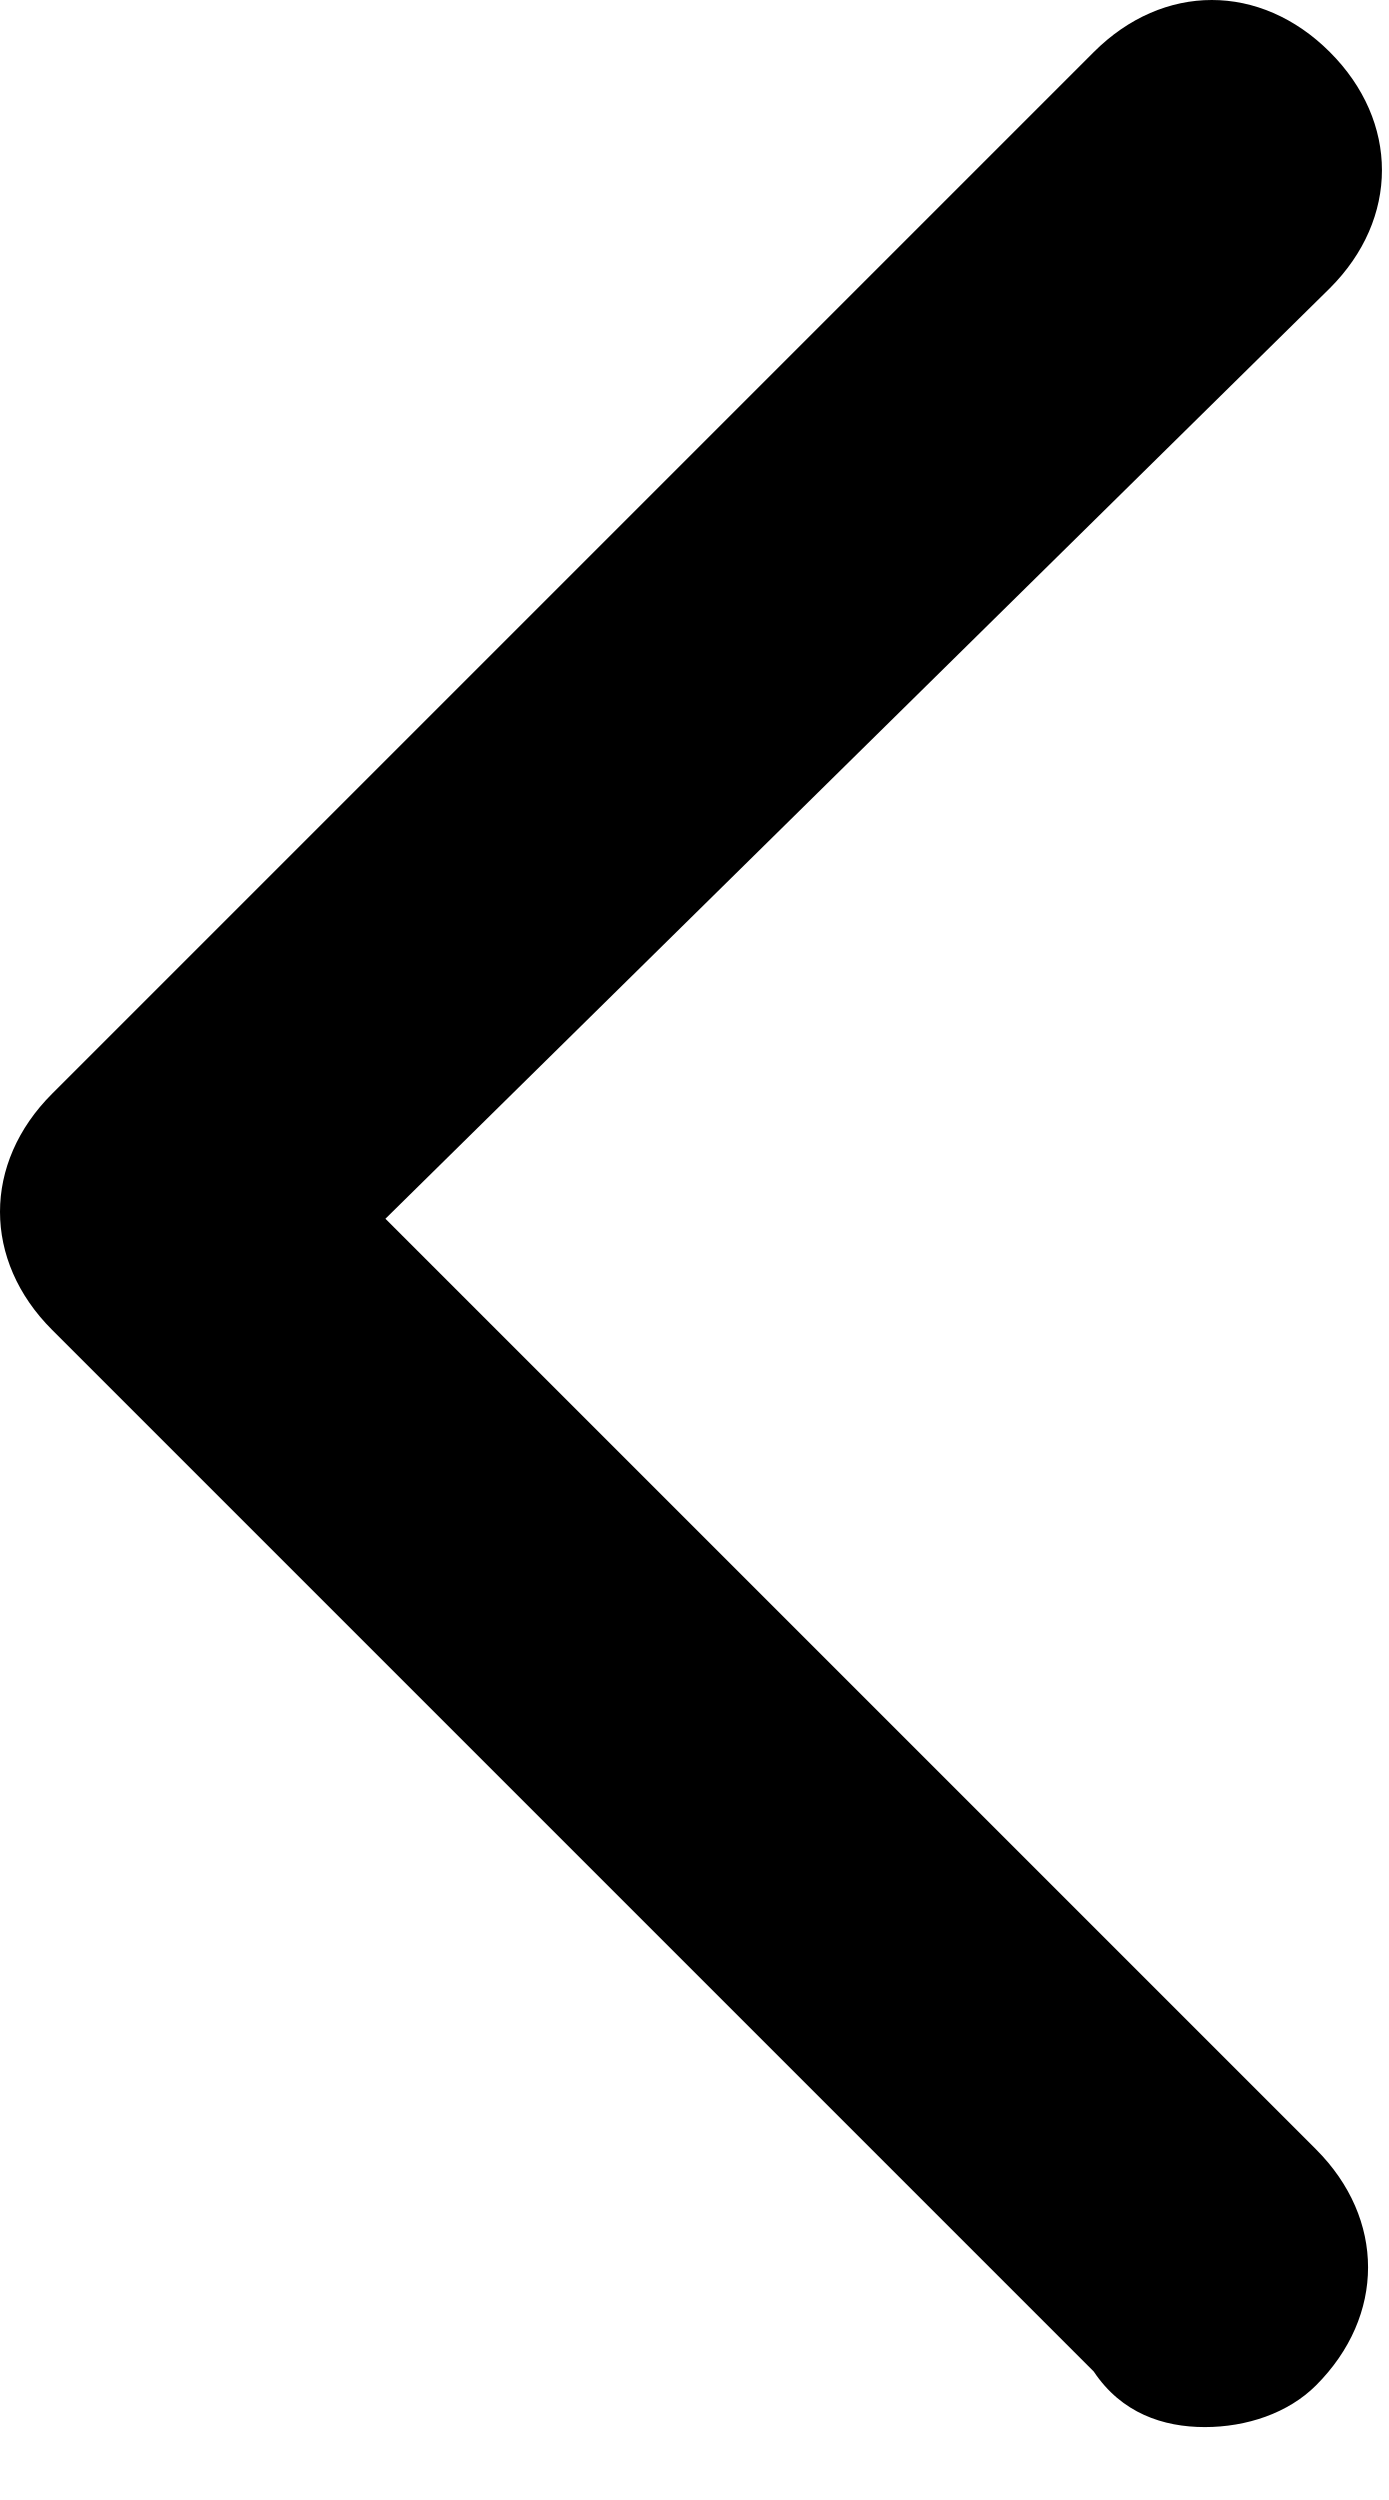
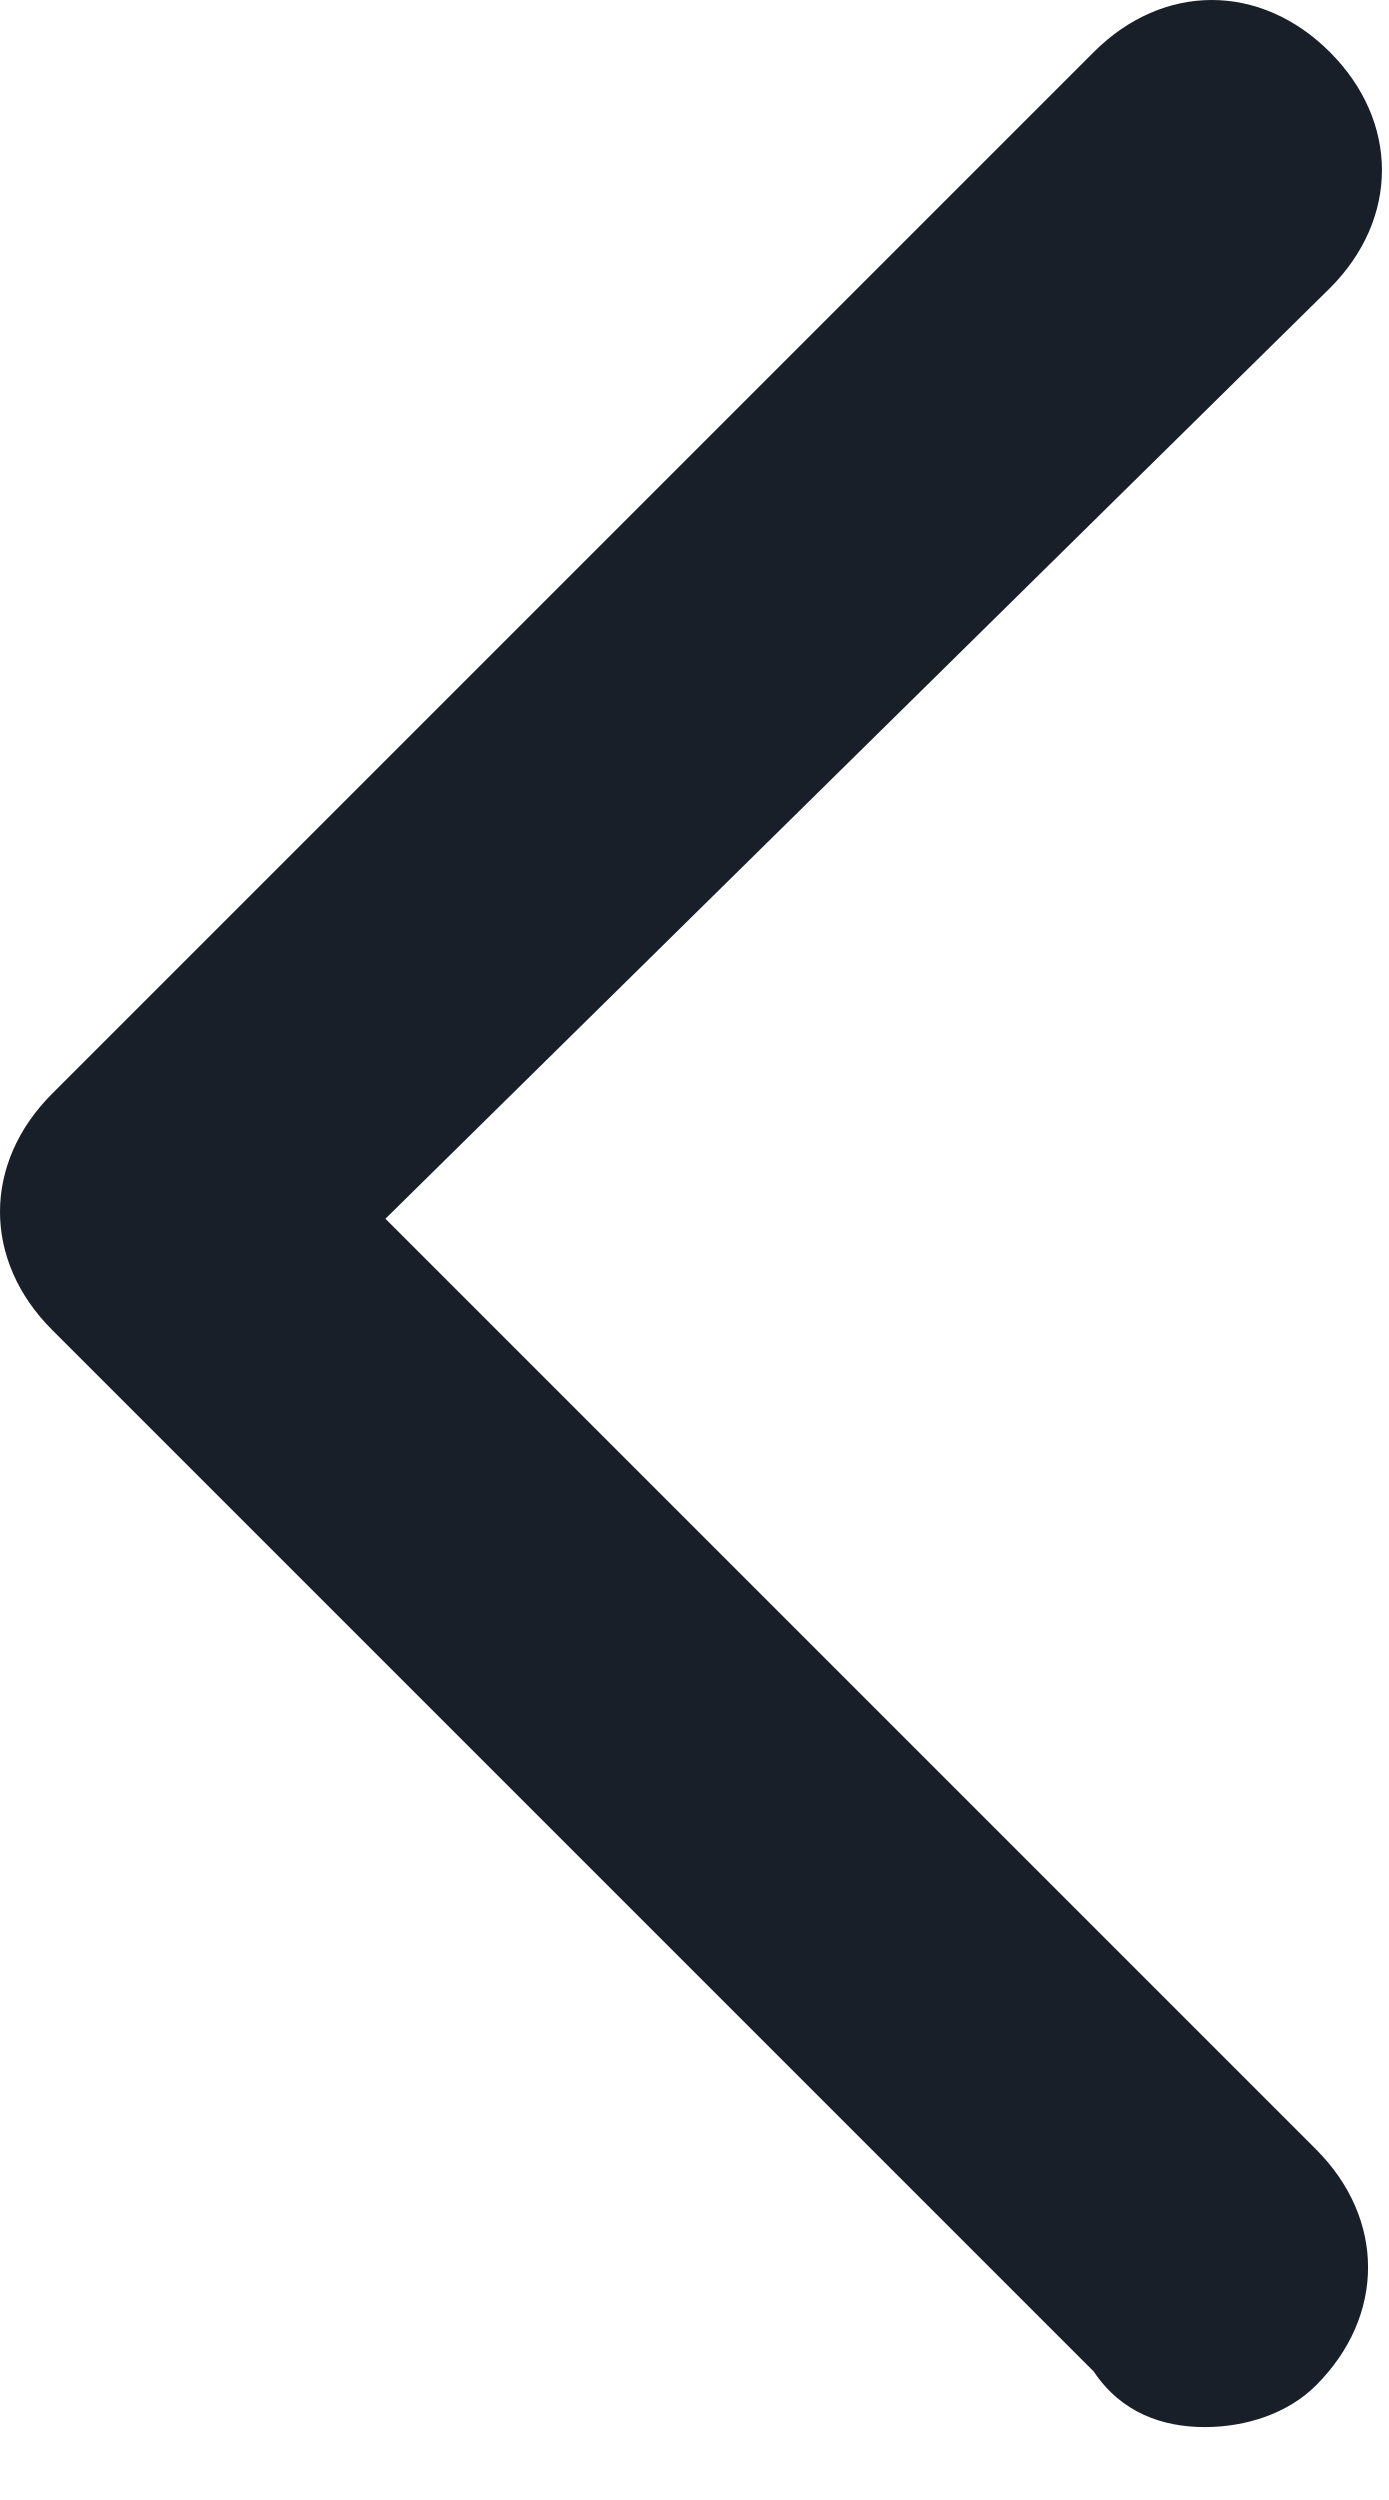
<svg xmlns="http://www.w3.org/2000/svg" width="10" height="18" viewBox="0 0 10 18" fill="none">
-   <path d="M8.675 17.475C8.375 17.475 8.075 17.375 7.875 17.075L0.375 9.575C-0.125 9.075 -0.125 8.375 0.375 7.875L7.875 0.375C8.375 -0.125 9.075 -0.125 9.575 0.375C10.075 0.875 10.075 1.575 9.575 2.075L2.775 8.775L9.475 15.475C9.975 15.975 9.975 16.675 9.475 17.175C9.275 17.375 8.975 17.475 8.675 17.475Z" fill="#000000" />
+   <path d="M8.675 17.475C8.375 17.475 8.075 17.375 7.875 17.075L0.375 9.575C-0.125 9.075 -0.125 8.375 0.375 7.875L7.875 0.375C8.375 -0.125 9.075 -0.125 9.575 0.375C10.075 0.875 10.075 1.575 9.575 2.075L2.775 8.775L9.475 15.475C9.975 15.975 9.975 16.675 9.475 17.175C9.275 17.375 8.975 17.475 8.675 17.475Z" fill="#191F28" />
</svg>
